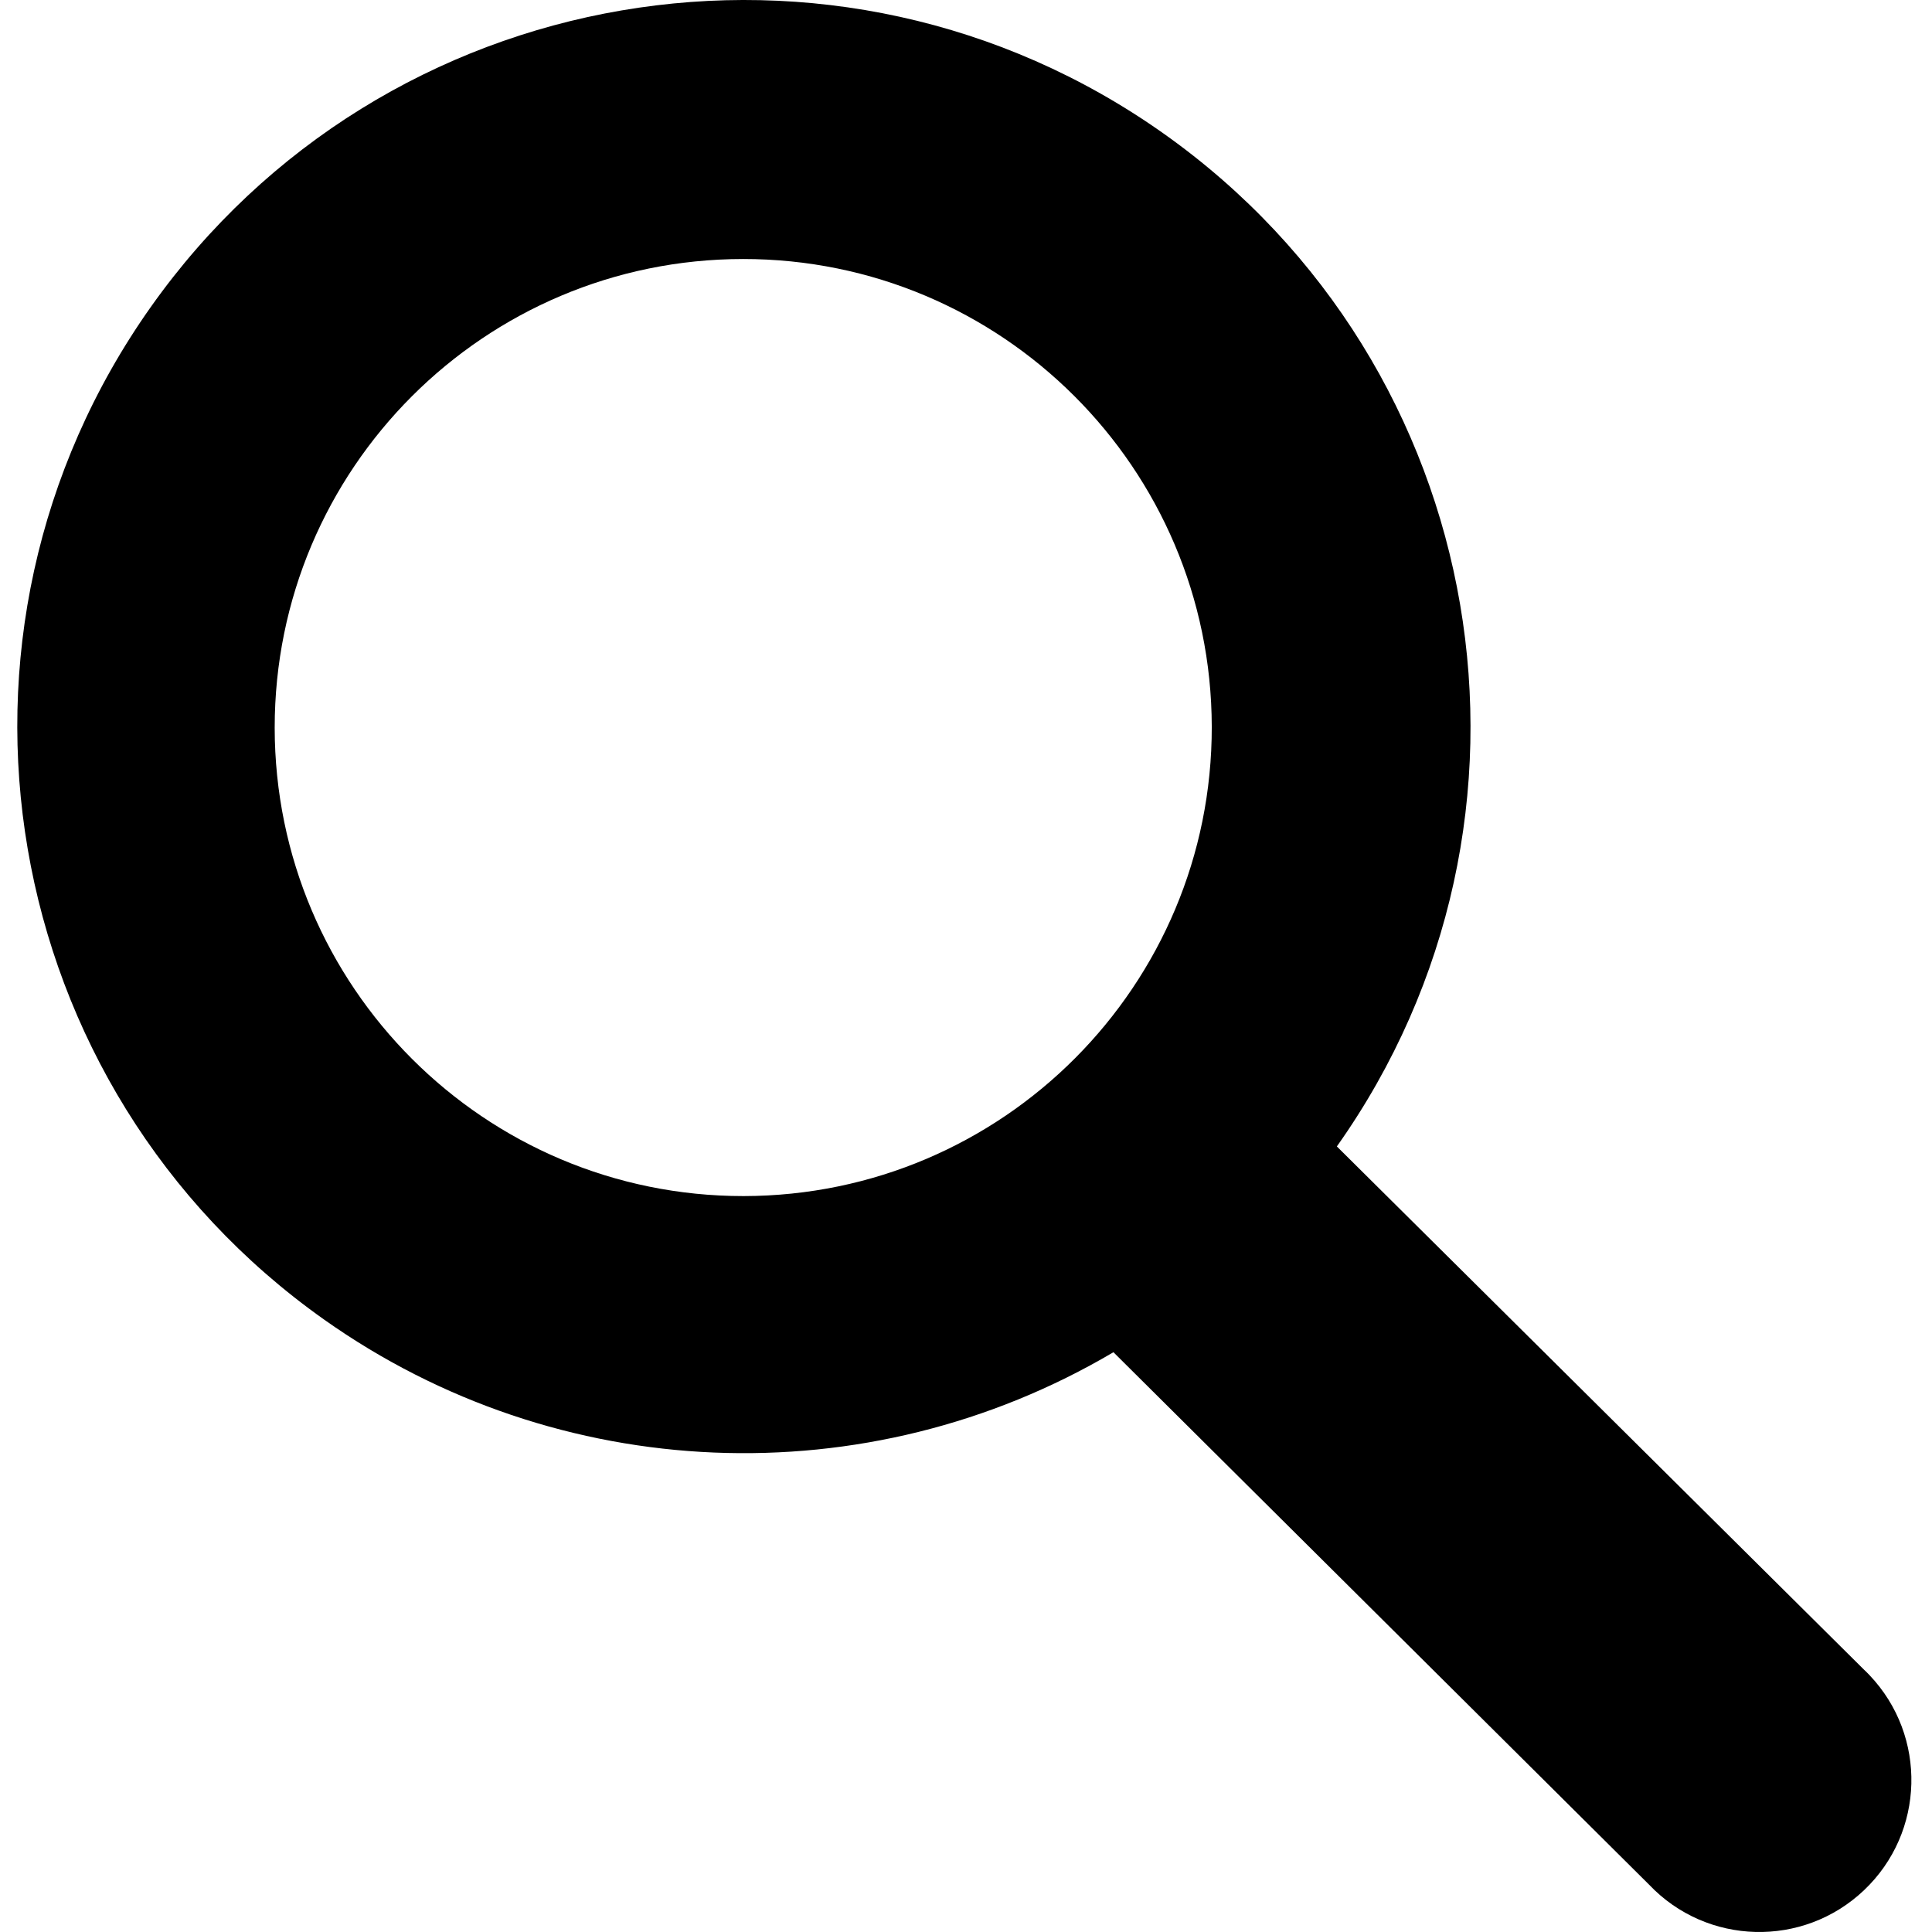
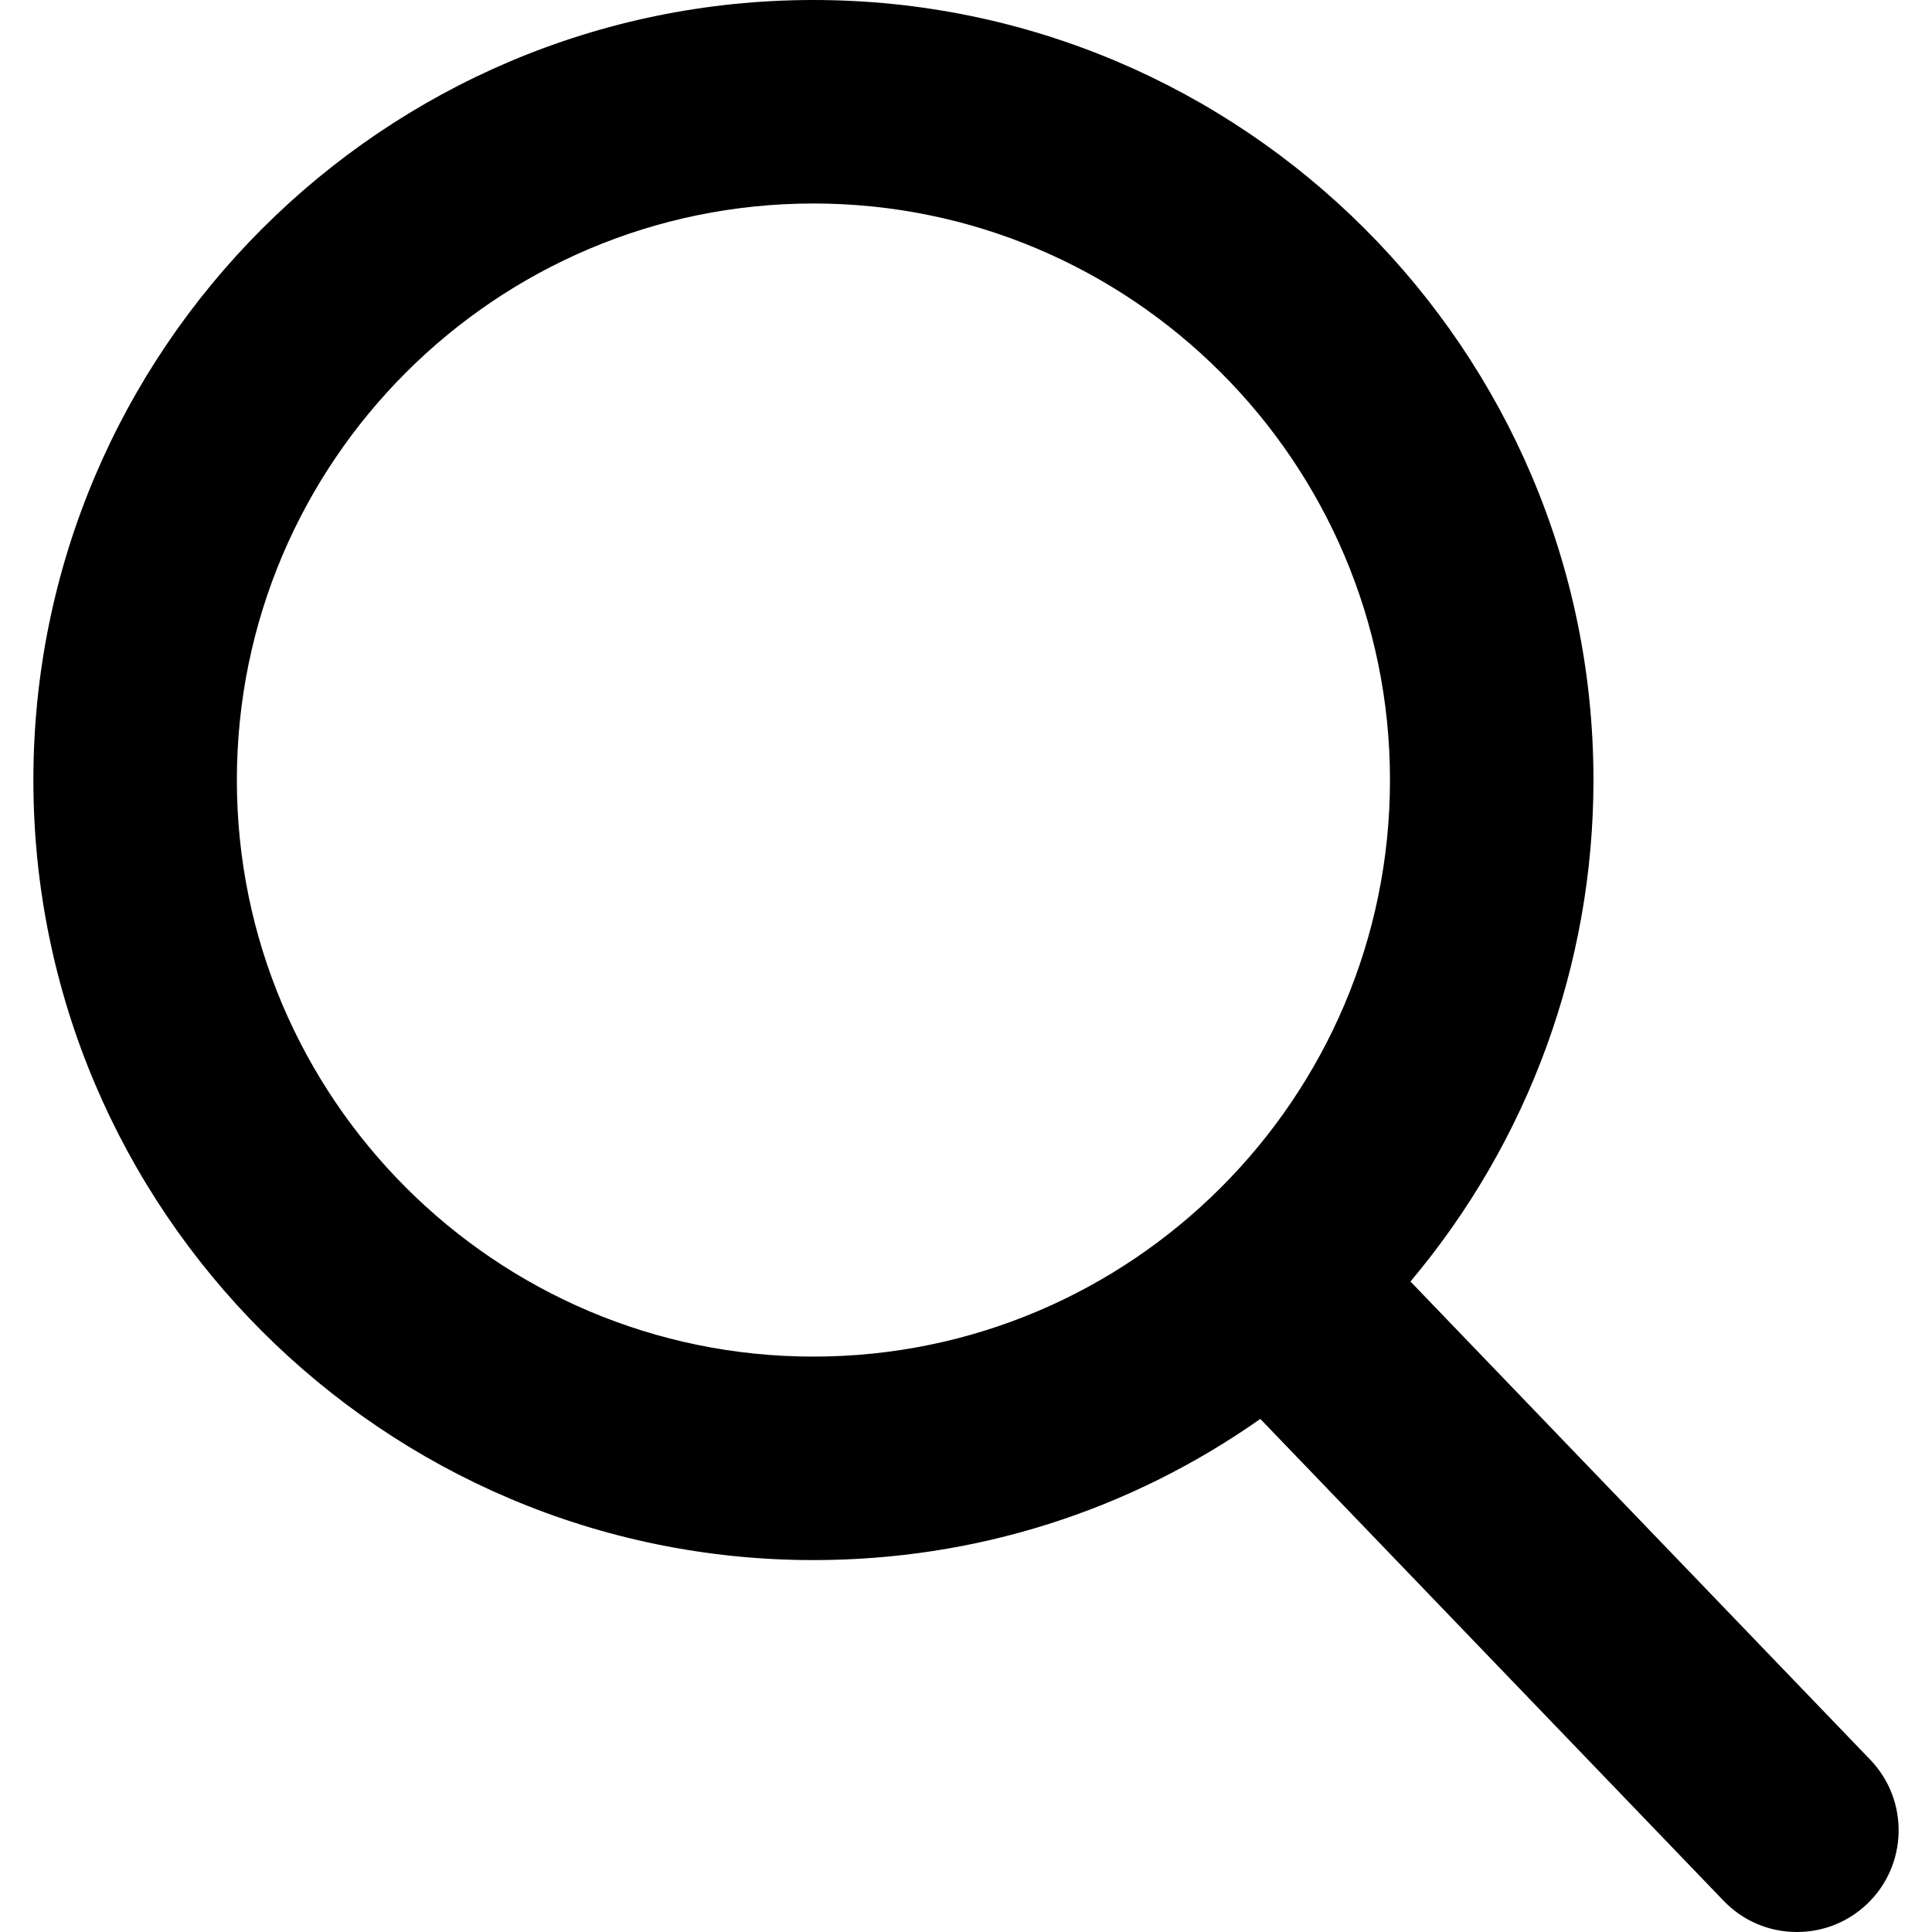
- <svg xmlns="http://www.w3.org/2000/svg" height="136pt" version="1.1" viewBox="-1 0 136 136.219" width="136pt">
-   <g id="surface1">
-     <path d="M 93.148 80.832 C 109.5 57.742 104.031 25.77 80.941 9.422 C 57.852 -6.926 25.879 -1.461 9.531 21.633 C -6.816 44.723 -1.352 76.691 21.742 93.039 C 38.223 104.707 60.012 105.605 77.395 95.34 L 115.164 132.883 C 119.242 137.176 126.027 137.348 130.32 133.27 C 134.613 129.195 134.785 122.41 130.711 118.117 C 130.582 117.98 130.457 117.855 130.32 117.727 Z M 51.309 84.332 C 33.062 84.336 18.27 69.555 18.258 51.309 C 18.254 33.062 33.035 18.27 51.285 18.262 C 69.508 18.254 84.293 33.012 84.328 51.234 C 84.359 69.484 69.586 84.301 51.332 84.332 C 51.324 84.332 51.32 84.332 51.309 84.332 Z M 51.309 84.332 " style=" stroke:none;fill-rule:nonzero;fill:rgb(0%,0%,0%);fill-opacity:1;" />
-   </g>
+ <svg xmlns="http://www.w3.org/2000/svg" version="1.1" id="Capa_1" x="0px" y="0px" viewBox="0 0 56.966 56.966" style="enable-background:new 0 0 56.966 56.966;" xml:space="preserve">
+   <path d="M55.146,51.887L41.588,37.786c3.486-4.144,5.396-9.358,5.396-14.786c0-12.682-10.318-23-23-23s-23,10.318-23,23  s10.318,23,23,23c4.761,0,9.298-1.436,13.177-4.162l13.661,14.208c0.571,0.593,1.339,0.92,2.162,0.92  c0.779,0,1.518-0.297,2.079-0.837C56.255,54.982,56.293,53.08,55.146,51.887z M23.984,6c9.374,0,17,7.626,17,17s-7.626,17-17,17  s-17-7.626-17-17S14.61,6,23.984,6z" />
+   <g>
+ </g>
+   <g>
+ </g>
+   <g>
+ </g>
+   <g>
+ </g>
+   <g>
+ </g>
+   <g>
+ </g>
+   <g>
+ </g>
+   <g>
+ </g>
+   <g>
+ </g>
+   <g>
+ </g>
+   <g>
+ </g>
+   <g>
+ </g>
+   <g>
+ </g>
+   <g>
+ </g>
+   <g>
+ </g>
</svg>
